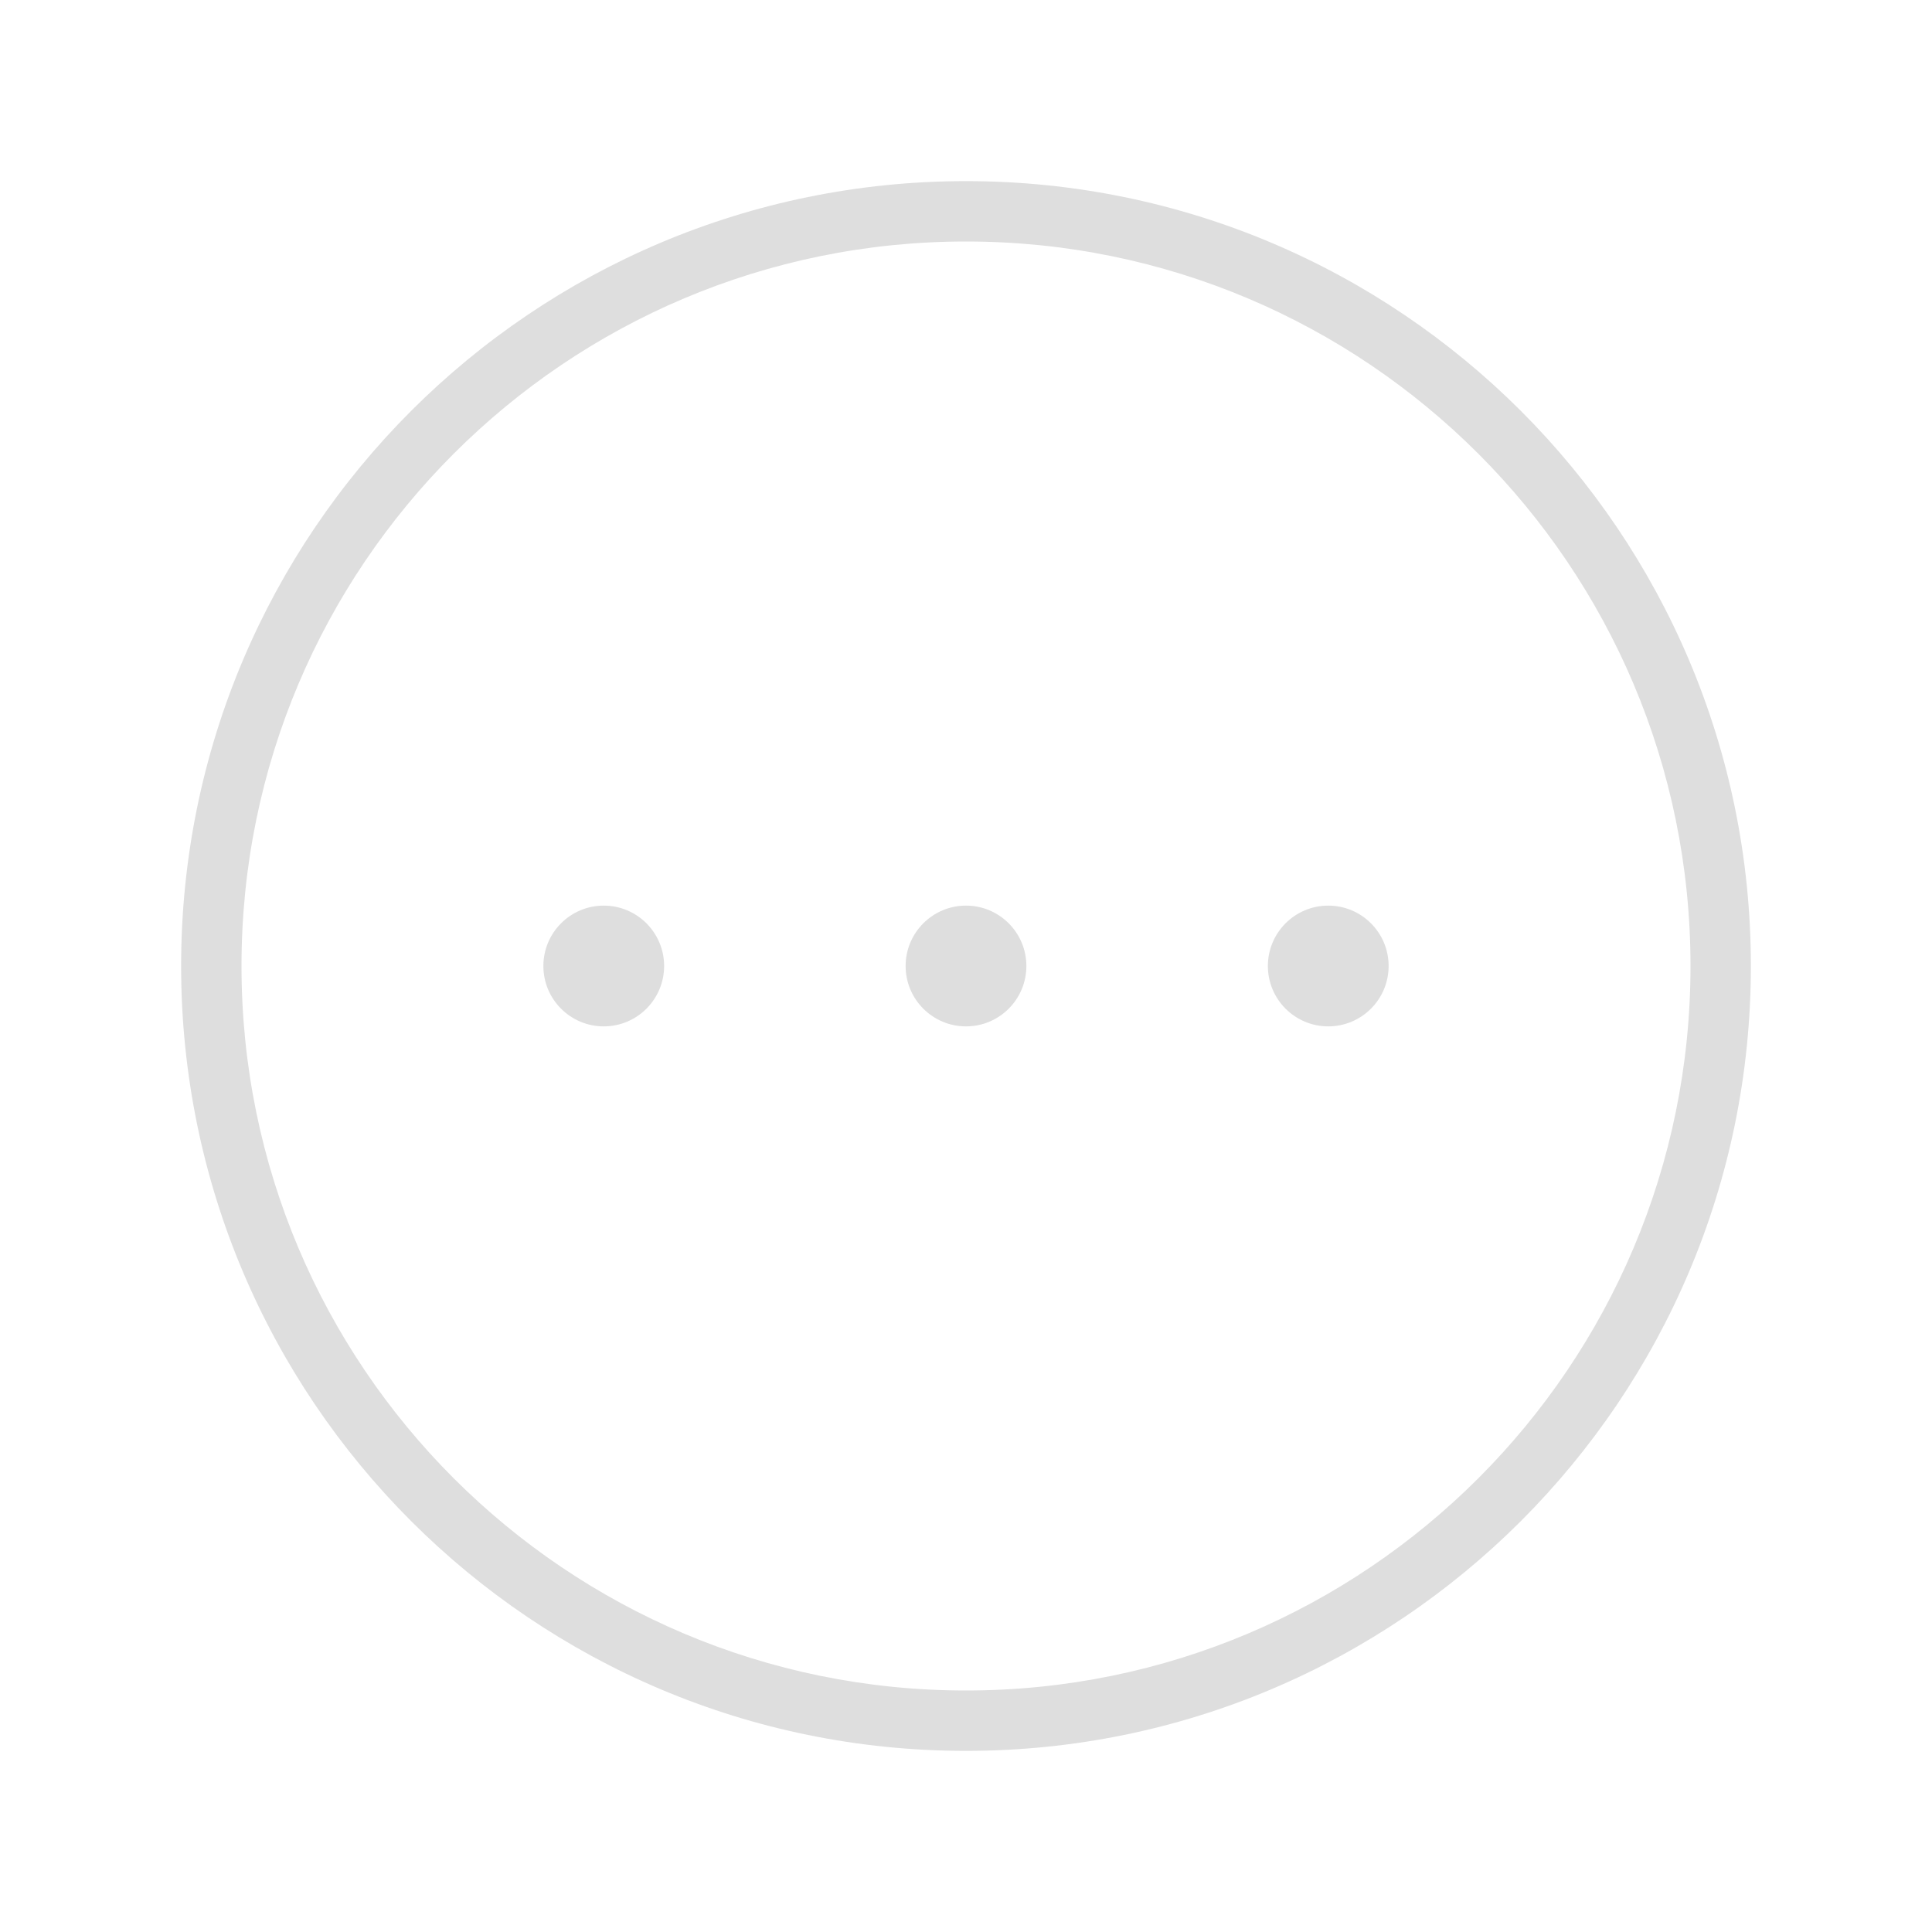
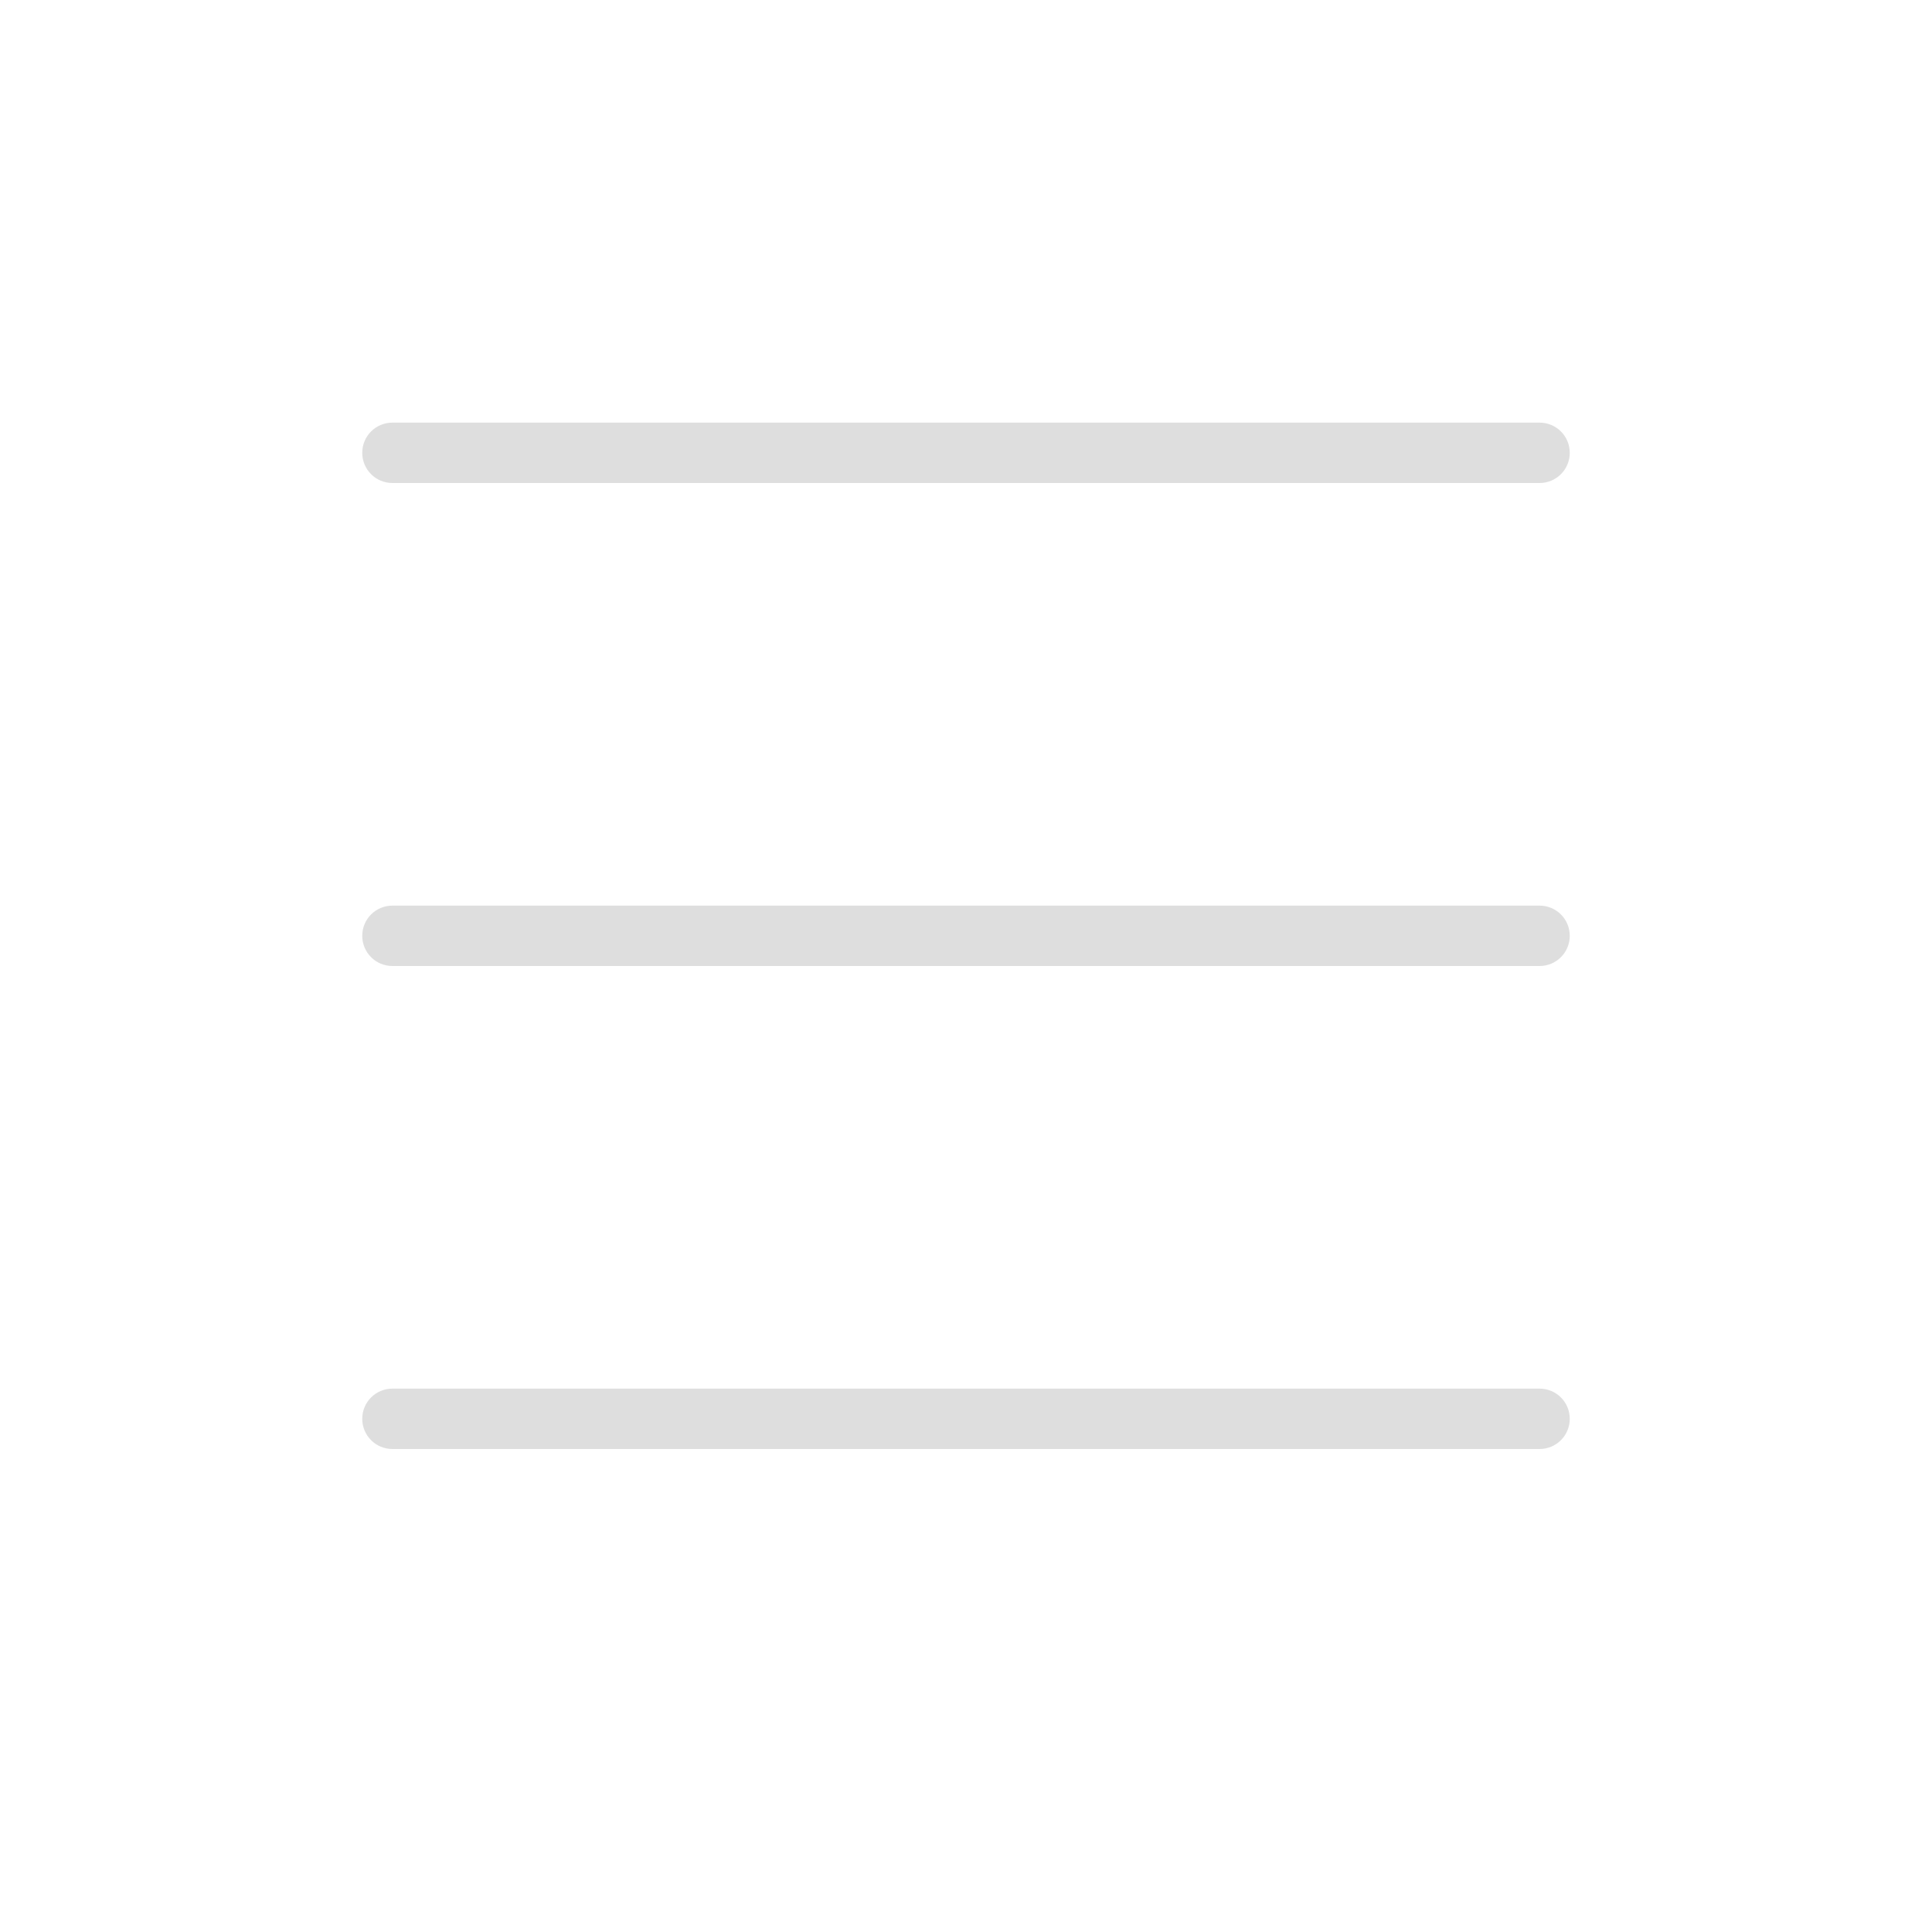
- <svg xmlns="http://www.w3.org/2000/svg" version="1.1" viewBox="0 0 32 32">
-   <defs>
-     <style id="current-color-scheme" type="text/css">.ColorScheme-Text {
-         color:#dedede;
-       }</style>
+ <svg xmlns="http://www.w3.org/2000/svg" width="32" height="32" viewBox="0 0 32 32" version="1.1" id="svg5">
+   <defs id="defs2">
+     <style id="current-color-scheme" type="text/css">
+       .ColorScheme-Text { color:#dedede; }
+     </style>
  </defs>
-   <path d="m16 3a13 13 0 0 0-13 13 13 13 0 0 0 13 13 13 13 0 0 0 13-13 13 13 0 0 0-13-13zm0 1a12 12 0 0 1 12 12 12 12 0 0 1-12 12 12 12 0 0 1-12-12 12 12 0 0 1 12-12z" class="ColorScheme-Text" fill="currentColor" />
-   <circle cx="10" cy="16" r="1" class="ColorScheme-Text" fill="currentColor" />
-   <circle cx="16" cy="16" r="1" class="ColorScheme-Text" fill="currentColor" />
-   <circle cx="22" cy="16" r="1" class="ColorScheme-Text" fill="currentColor" />
+   <path id="rect181" style="fill:currentColor;stroke-width:2;stroke-linecap:round;stroke-linejoin:round" class="ColorScheme-Text" d="M 6.5,7 C 6.223,7 6,7.223 6,7.5 6,7.777 6.223,8 6.5,8 h 19 C 25.777,8 26,7.777 26,7.5 26,7.223 25.777,7 25.5,7 Z m 0,8 C 6.223,15 6,15.223 6,15.5 6,15.777 6.223,16 6.5,16 h 19 C 25.777,16 26,15.777 26,15.5 26,15.223 25.777,15 25.5,15 Z m 0,8 C 6.223,23 6,23.223 6,23.5 6,23.777 6.223,24 6.5,24 h 19 C 25.777,24 26,23.777 26,23.5 26,23.223 25.777,23 25.5,23 Z" />
</svg>
